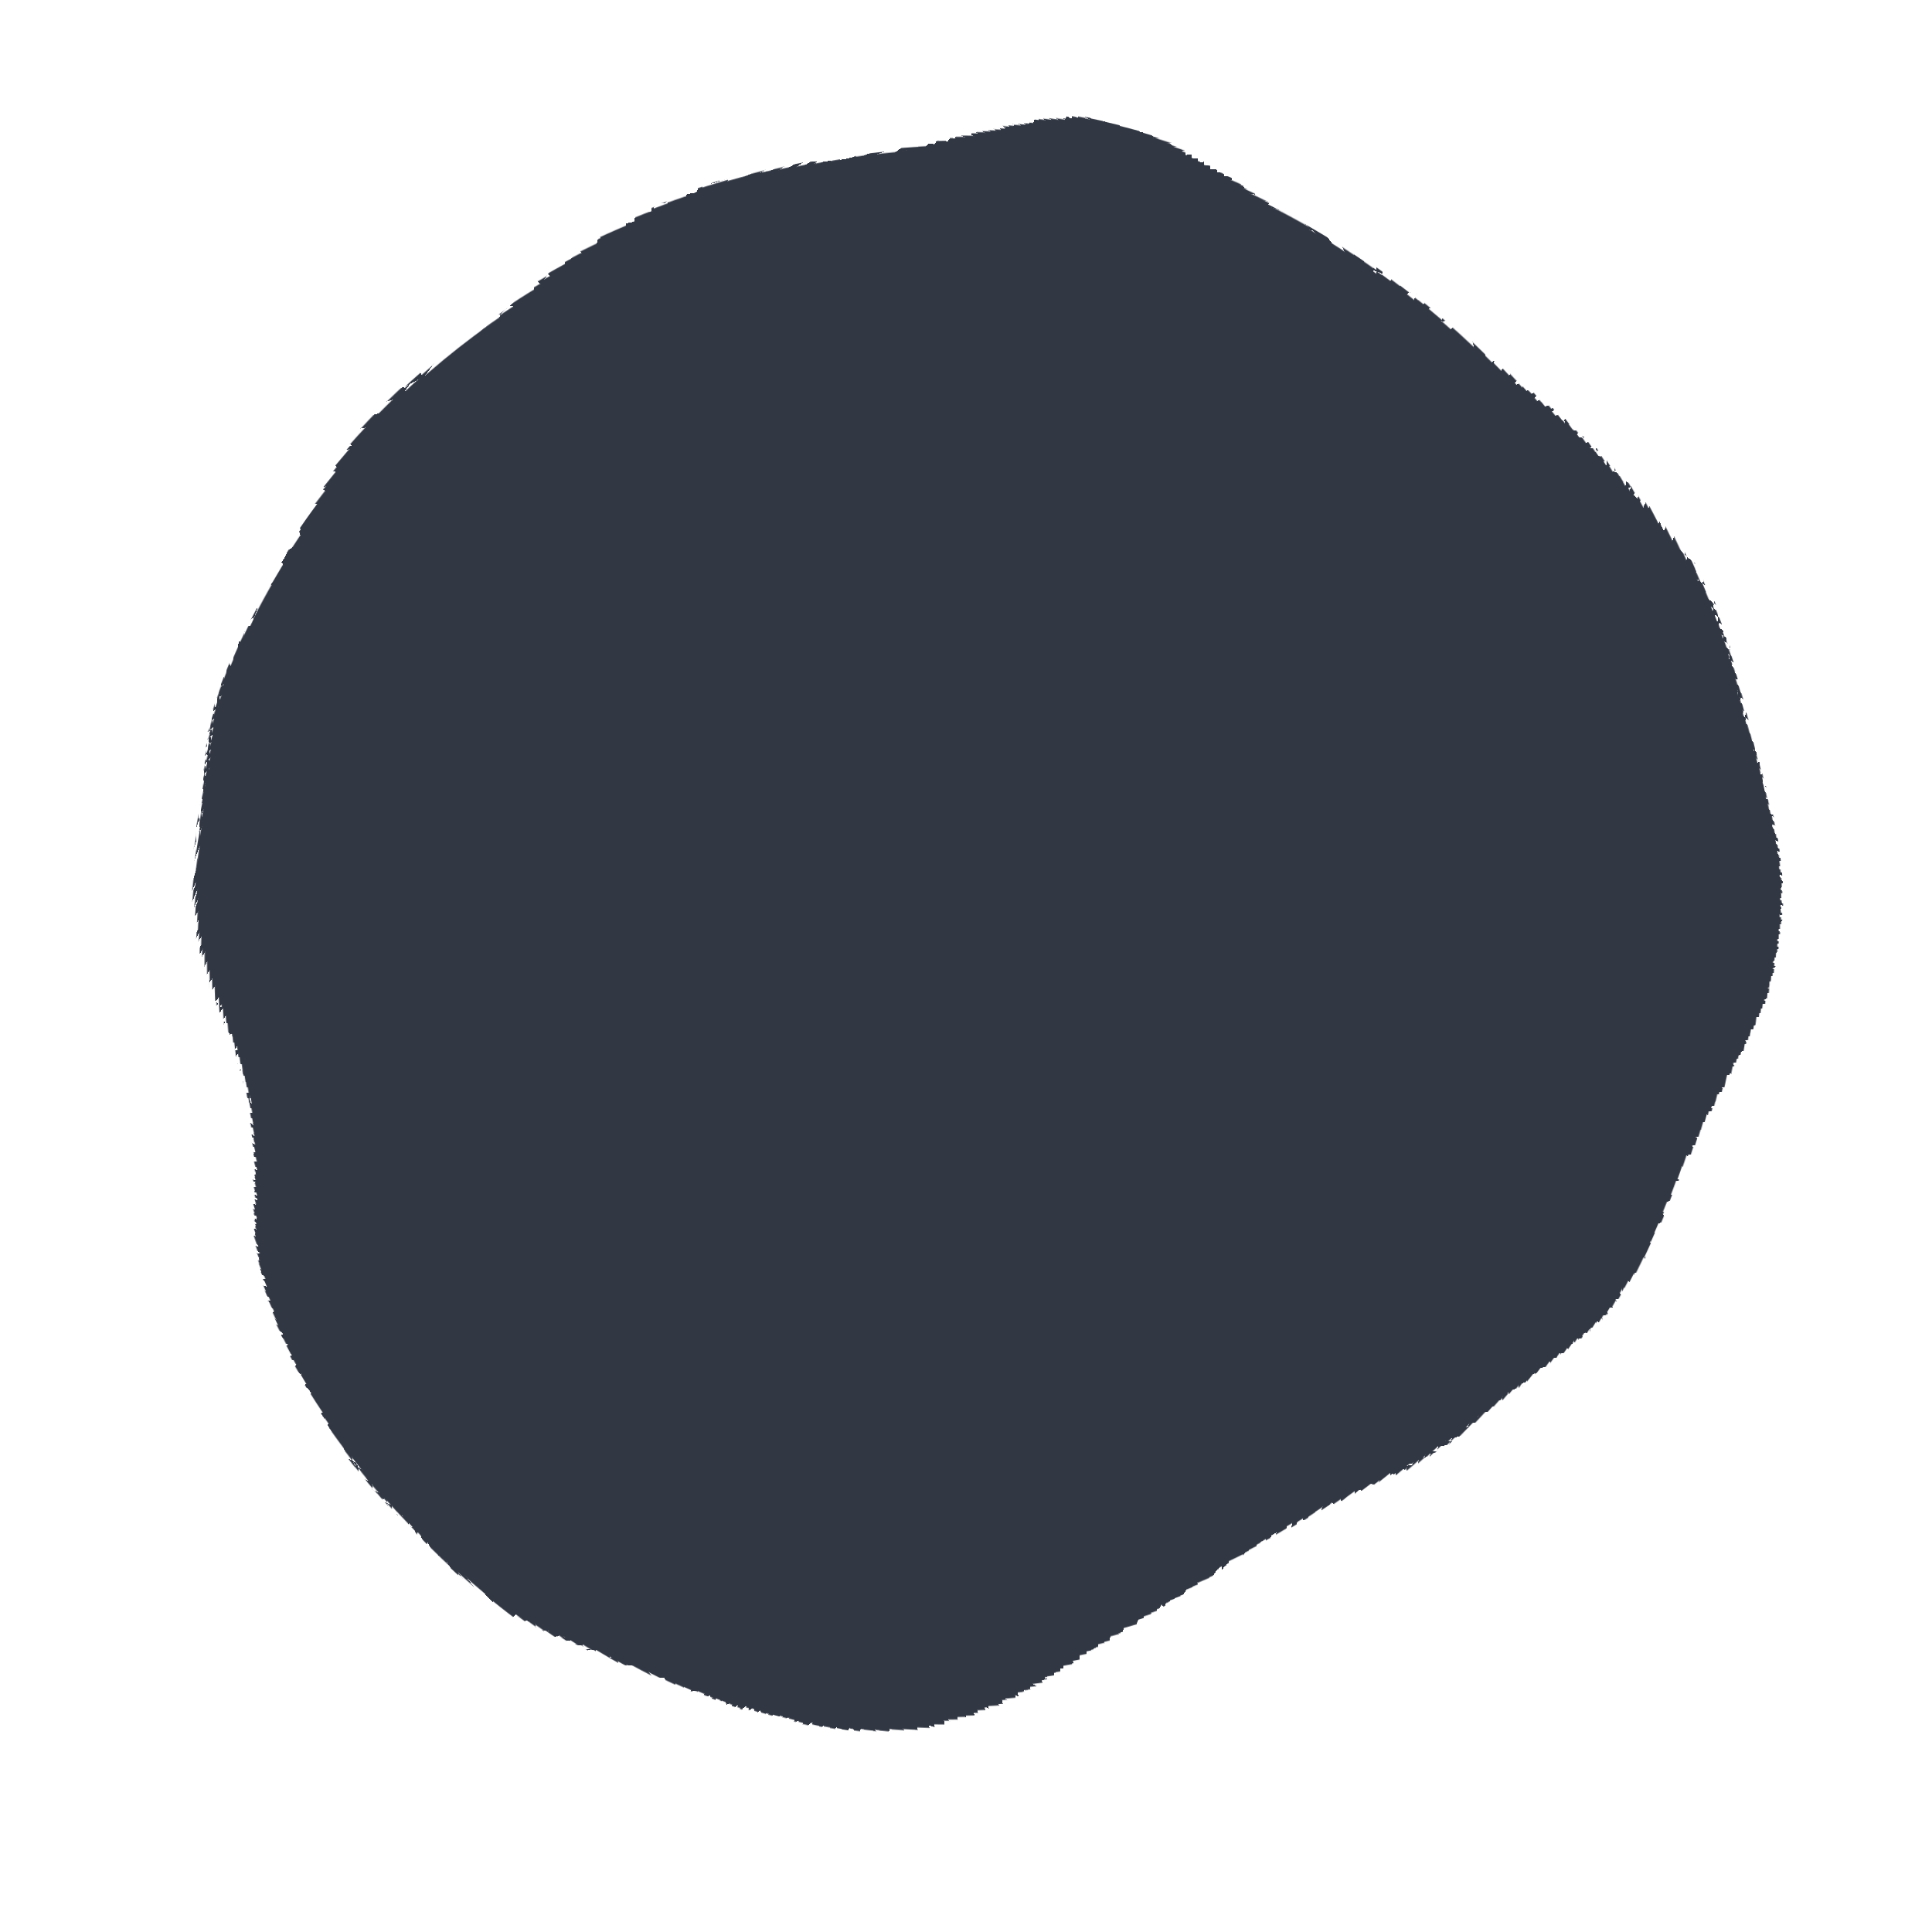
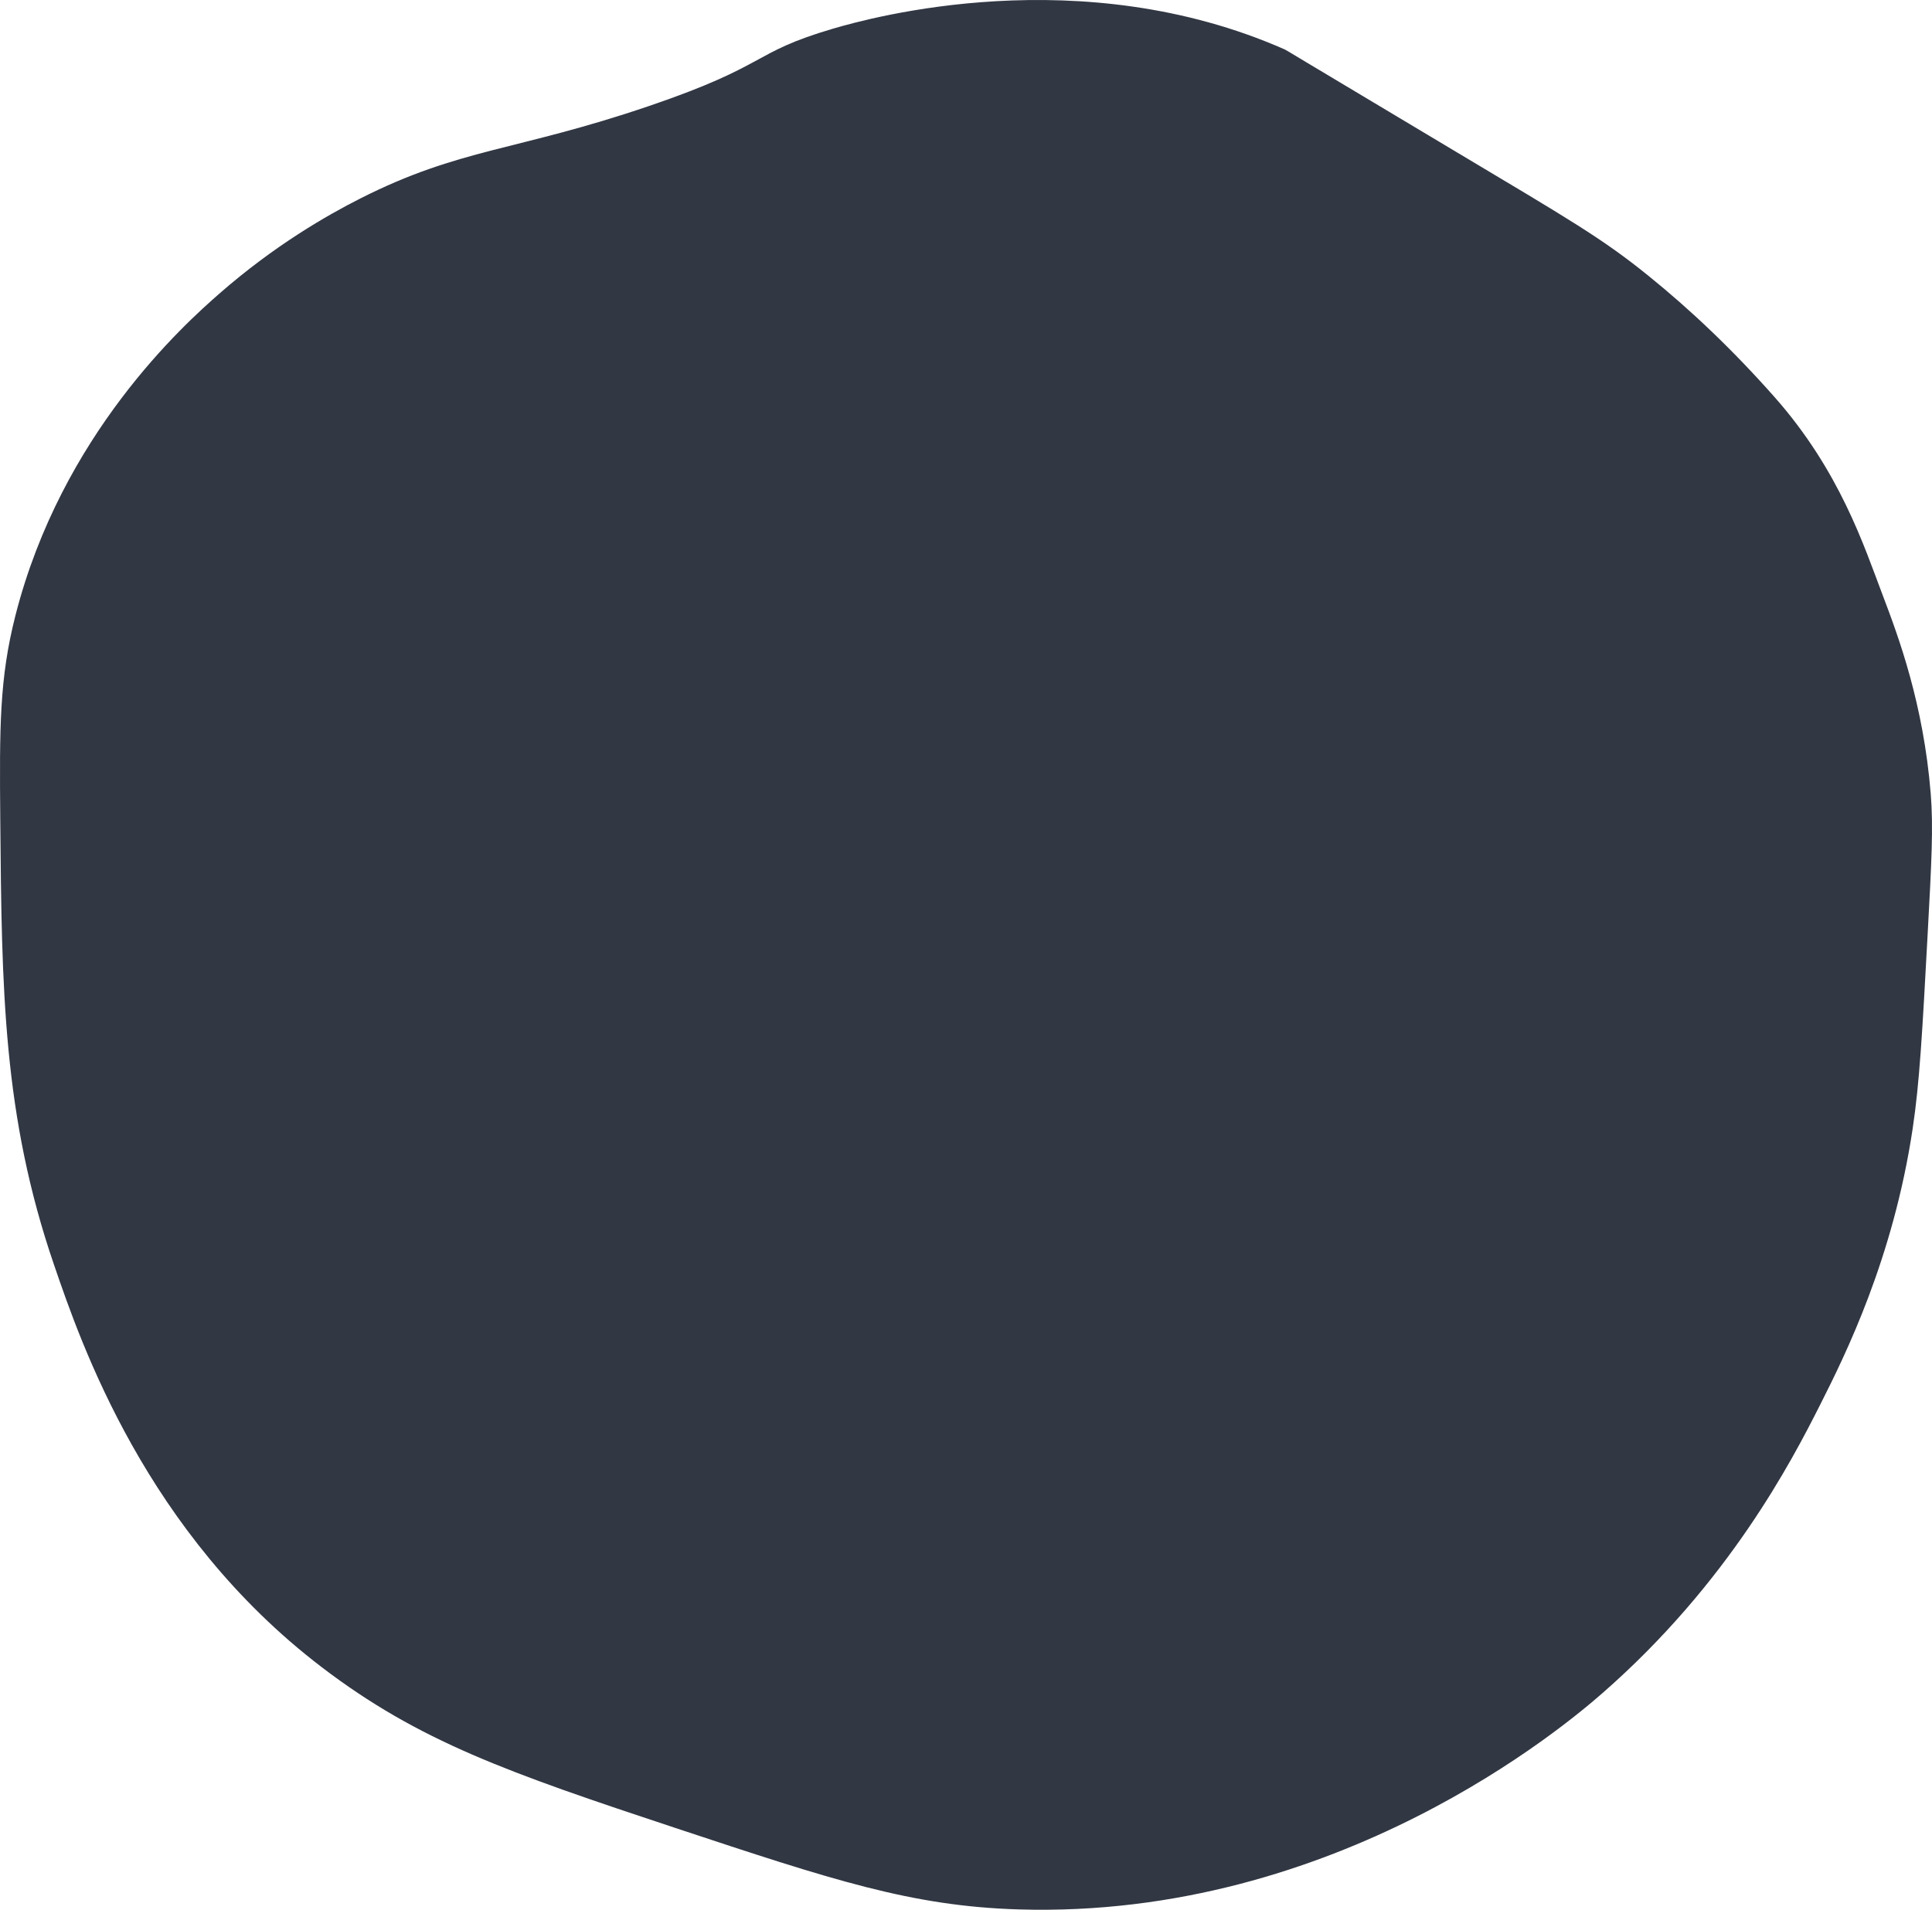
- <svg xmlns="http://www.w3.org/2000/svg" width="39" height="39" viewBox="0 0 39 39" fill="none">
-   <g filter="url(#filter0_g_4574_331)">
-     <circle cx="19.172" cy="19.172" r="16" fill="#313743" />
-   </g>
-   <defs>
-     <filter id="filter0_g_4574_331" x="0.001" y="0.001" width="38.343" height="38.343" filterUnits="userSpaceOnUse" color-interpolation-filters="sRGB">
-       <feFlood flood-opacity="0" result="BackgroundImageFix" />
-       <feBlend mode="normal" in="SourceGraphic" in2="BackgroundImageFix" result="shape" />
-       <feTurbulence type="fractalNoise" baseFrequency="0.05 0.05" numOctaves="3" seed="8488" />
-       <feDisplacementMap in="shape" scale="6.343" xChannelSelector="R" yChannelSelector="G" result="displacedImage" width="100%" height="100%" />
-       <feMerge result="effect1_texture_4574_331">
-         <feMergeNode in="displacedImage" />
-       </feMerge>
-     </filter>
-   </defs>
+ <svg xmlns="http://www.w3.org/2000/svg" width="265" height="262" viewBox="0 0 265 262" fill="none">
+   <path d="M30.084 40.284C37.664 33.647 44.904 29.515 49.422 27.229C63.121 20.298 70.708 20.772 88.977 14.559C105.672 8.881 102.874 7.282 114.259 3.933C119.433 2.413 148.244 -5.562 176.244 6.794C176.46 6.89 176.156 6.757 199.488 20.69C215.316 30.142 219.766 32.714 226.041 37.783C231.834 42.465 237.601 47.914 243.397 54.467C252.382 64.625 255.7 74.984 258.211 81.584C260.424 87.401 263.817 96.515 264.824 108.862C265.2 113.465 264.932 118.4 264.407 128.077C263.67 141.679 263.301 148.48 262.351 154.821C259.682 172.628 253.149 185.809 249.645 192.745C245.75 200.453 237.126 217.129 219.798 232.279C214.81 236.642 183.426 263.274 139.719 261.952C125.013 261.507 114.224 257.931 92.644 250.78C69.671 243.166 57.475 238.906 44.117 228.71C20.035 210.329 11.14 184.4 7.416 173.538C0.391 153.05 0.24 135.693 0.039 112.656C-0.074 99.726 -0.085 93.084 2.116 84.443C8.44 59.627 25.21 44.549 30.084 40.284Z" fill="#313743" />
</svg>
